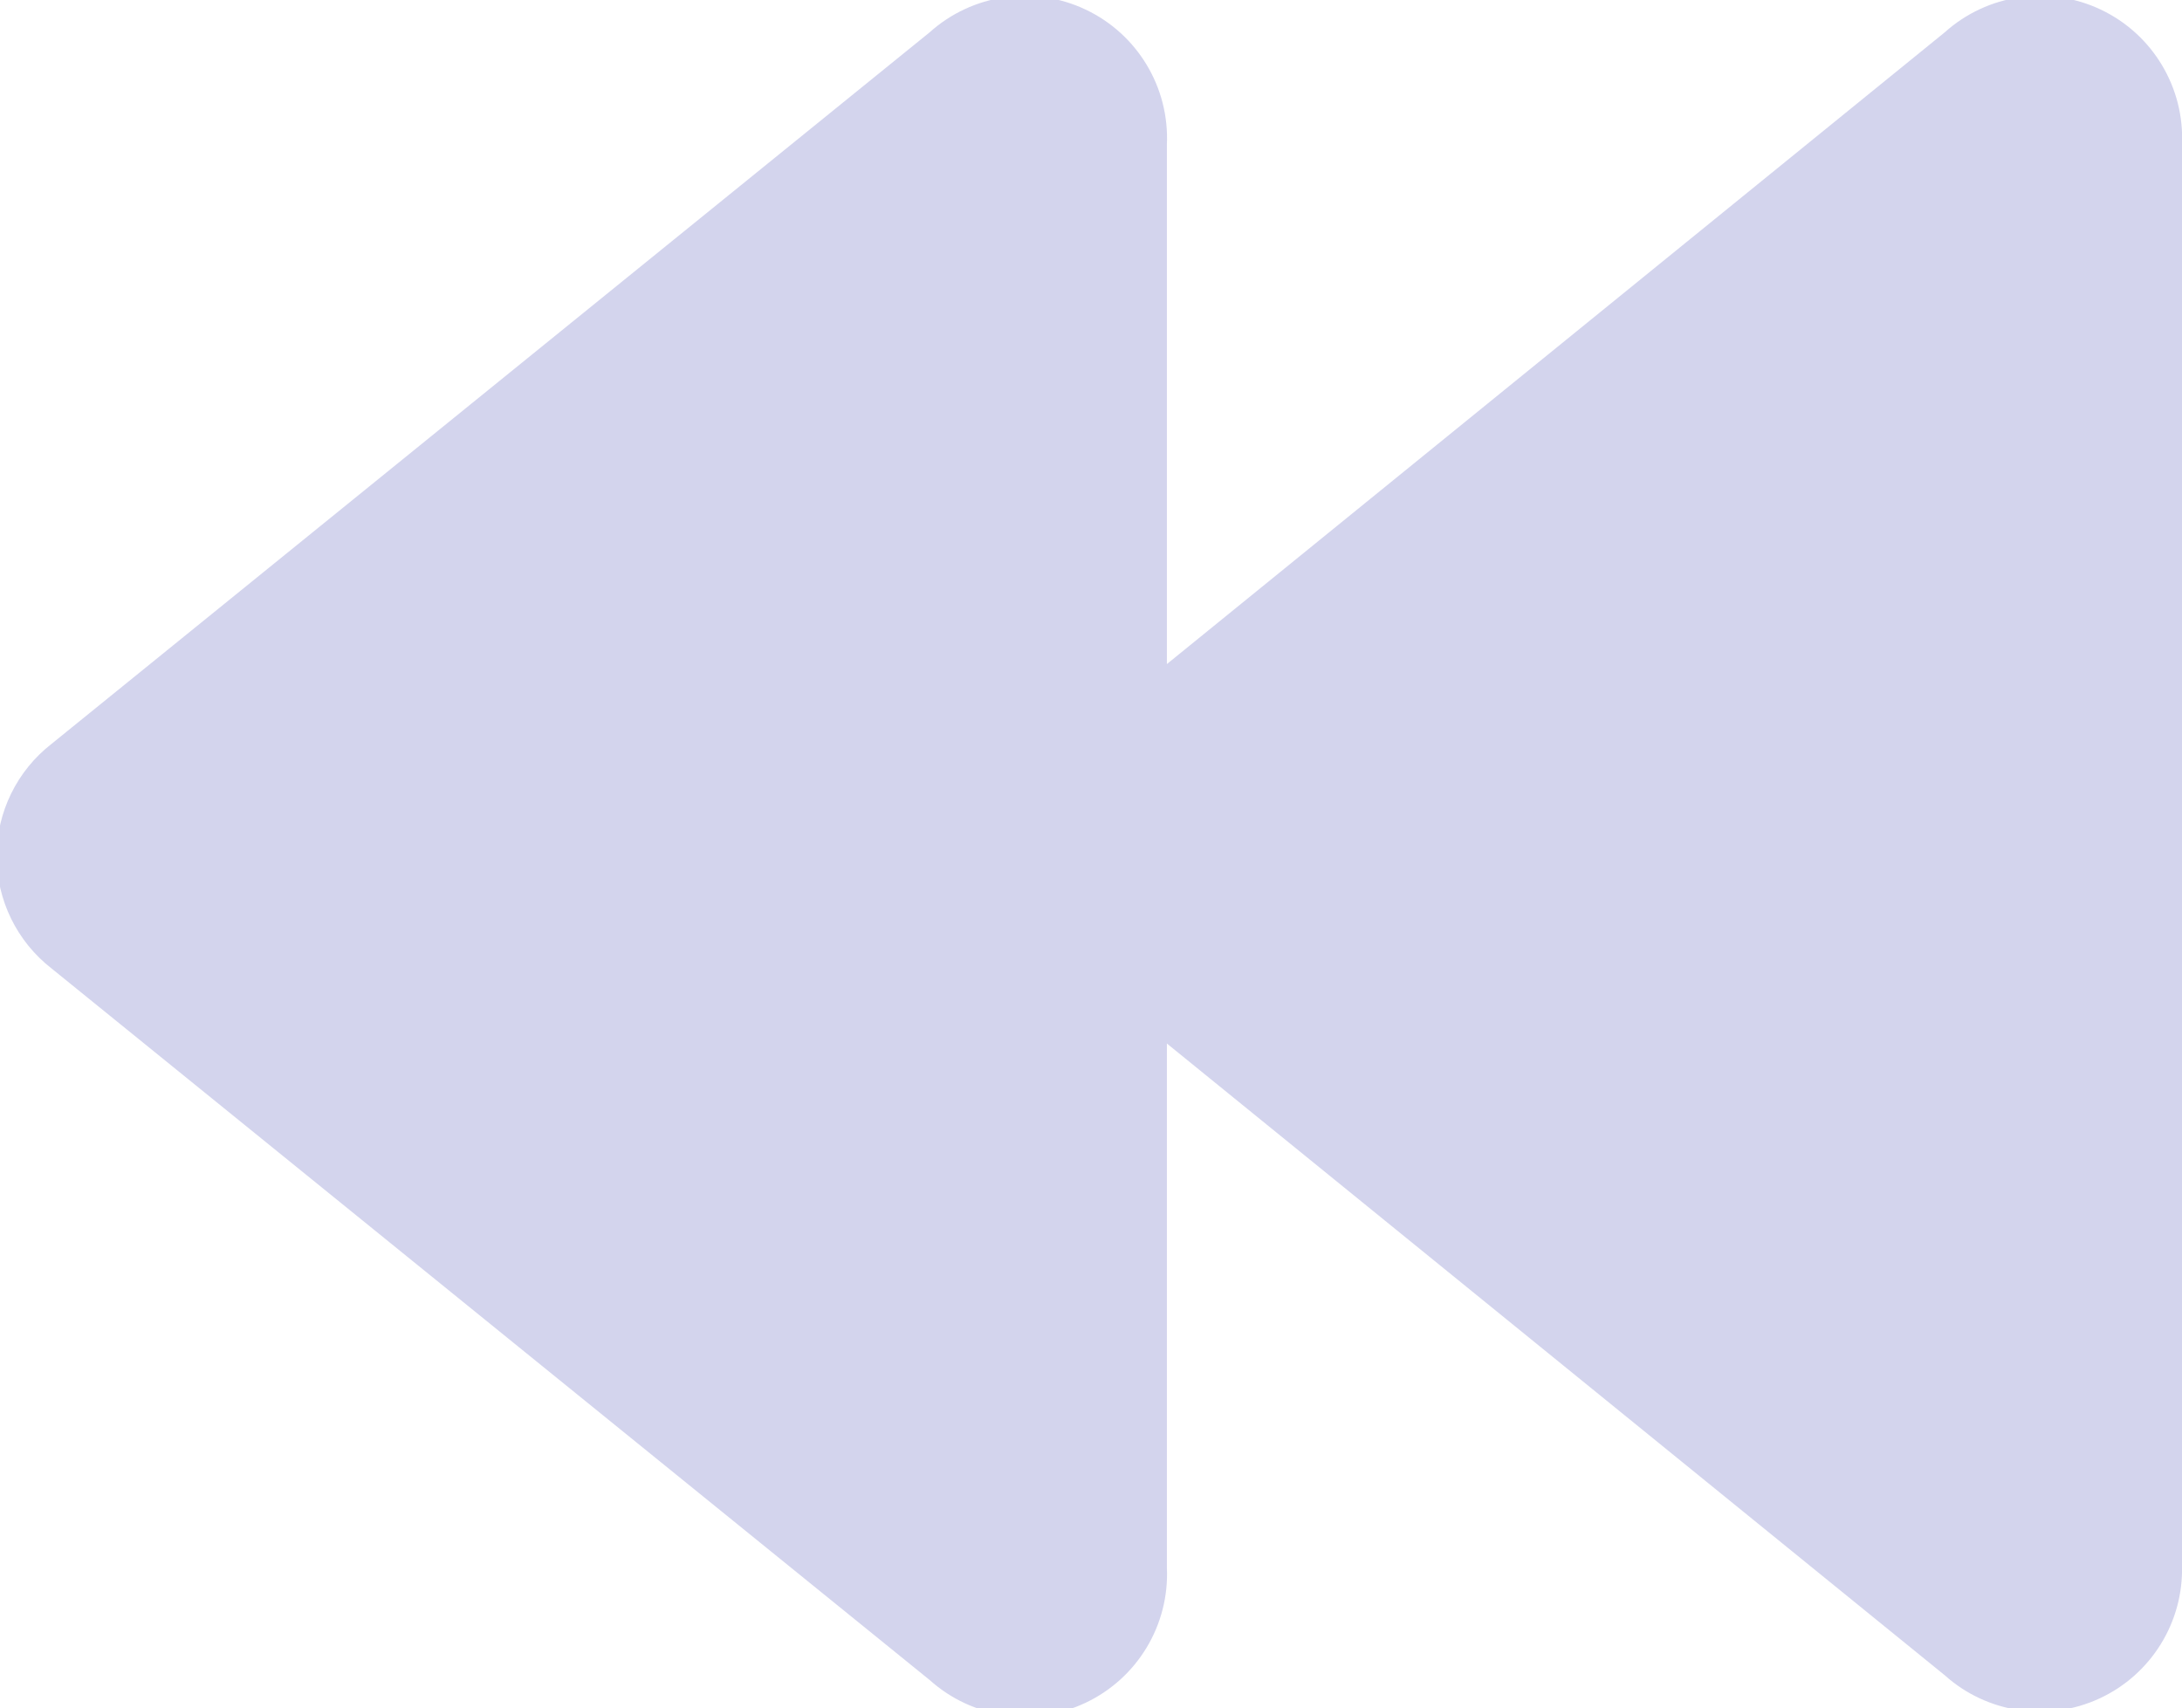
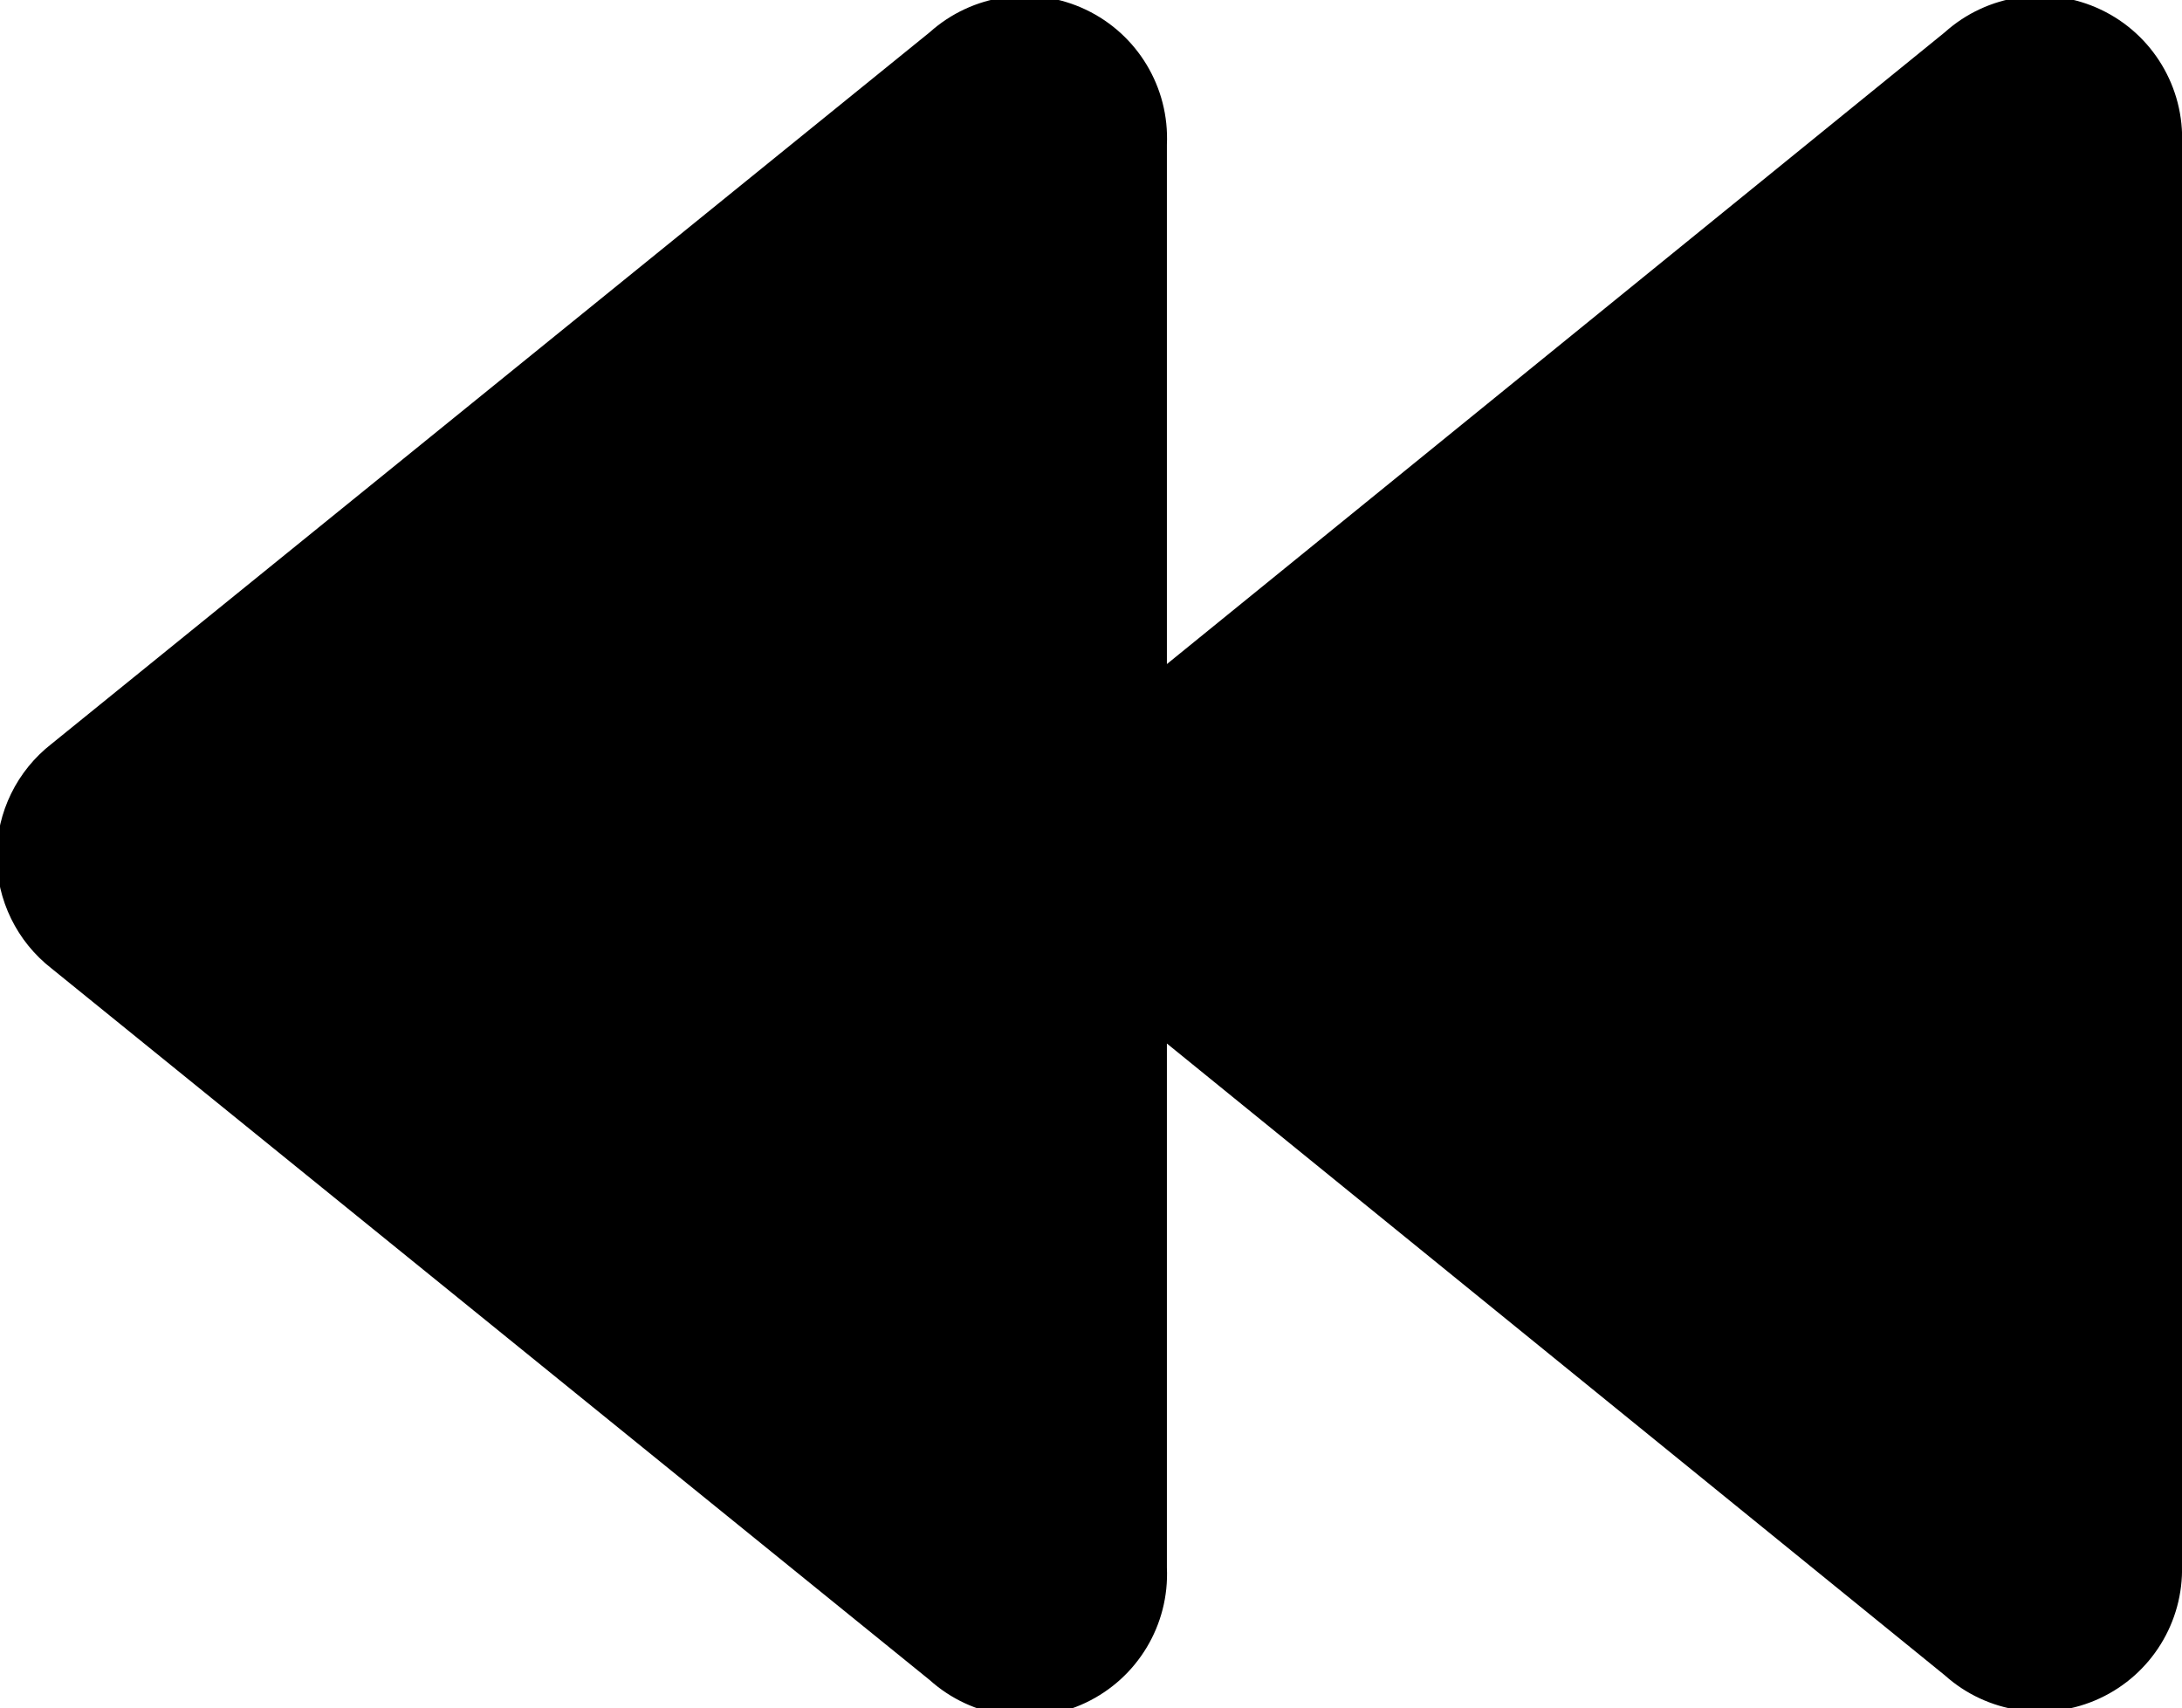
<svg xmlns="http://www.w3.org/2000/svg" width="46" height="36" viewBox="0 0 46 36">
  <defs>
    <style>
      .a {
-         fill: #d3d4ed;
+         fill: currentColor;
      }
    </style>
  </defs>
  <path class="a" d="M41,.68,24.6,14V3.05a3,3,0,0,0-5-2.37l-18.51,15a3,3,0,0,0,0,4.74l18.51,15a3,3,0,0,0,5-2.37V22L41,35.32A3,3,0,0,0,46,33V3.05A3,3,0,0,0,41,.68Z" />
</svg>
